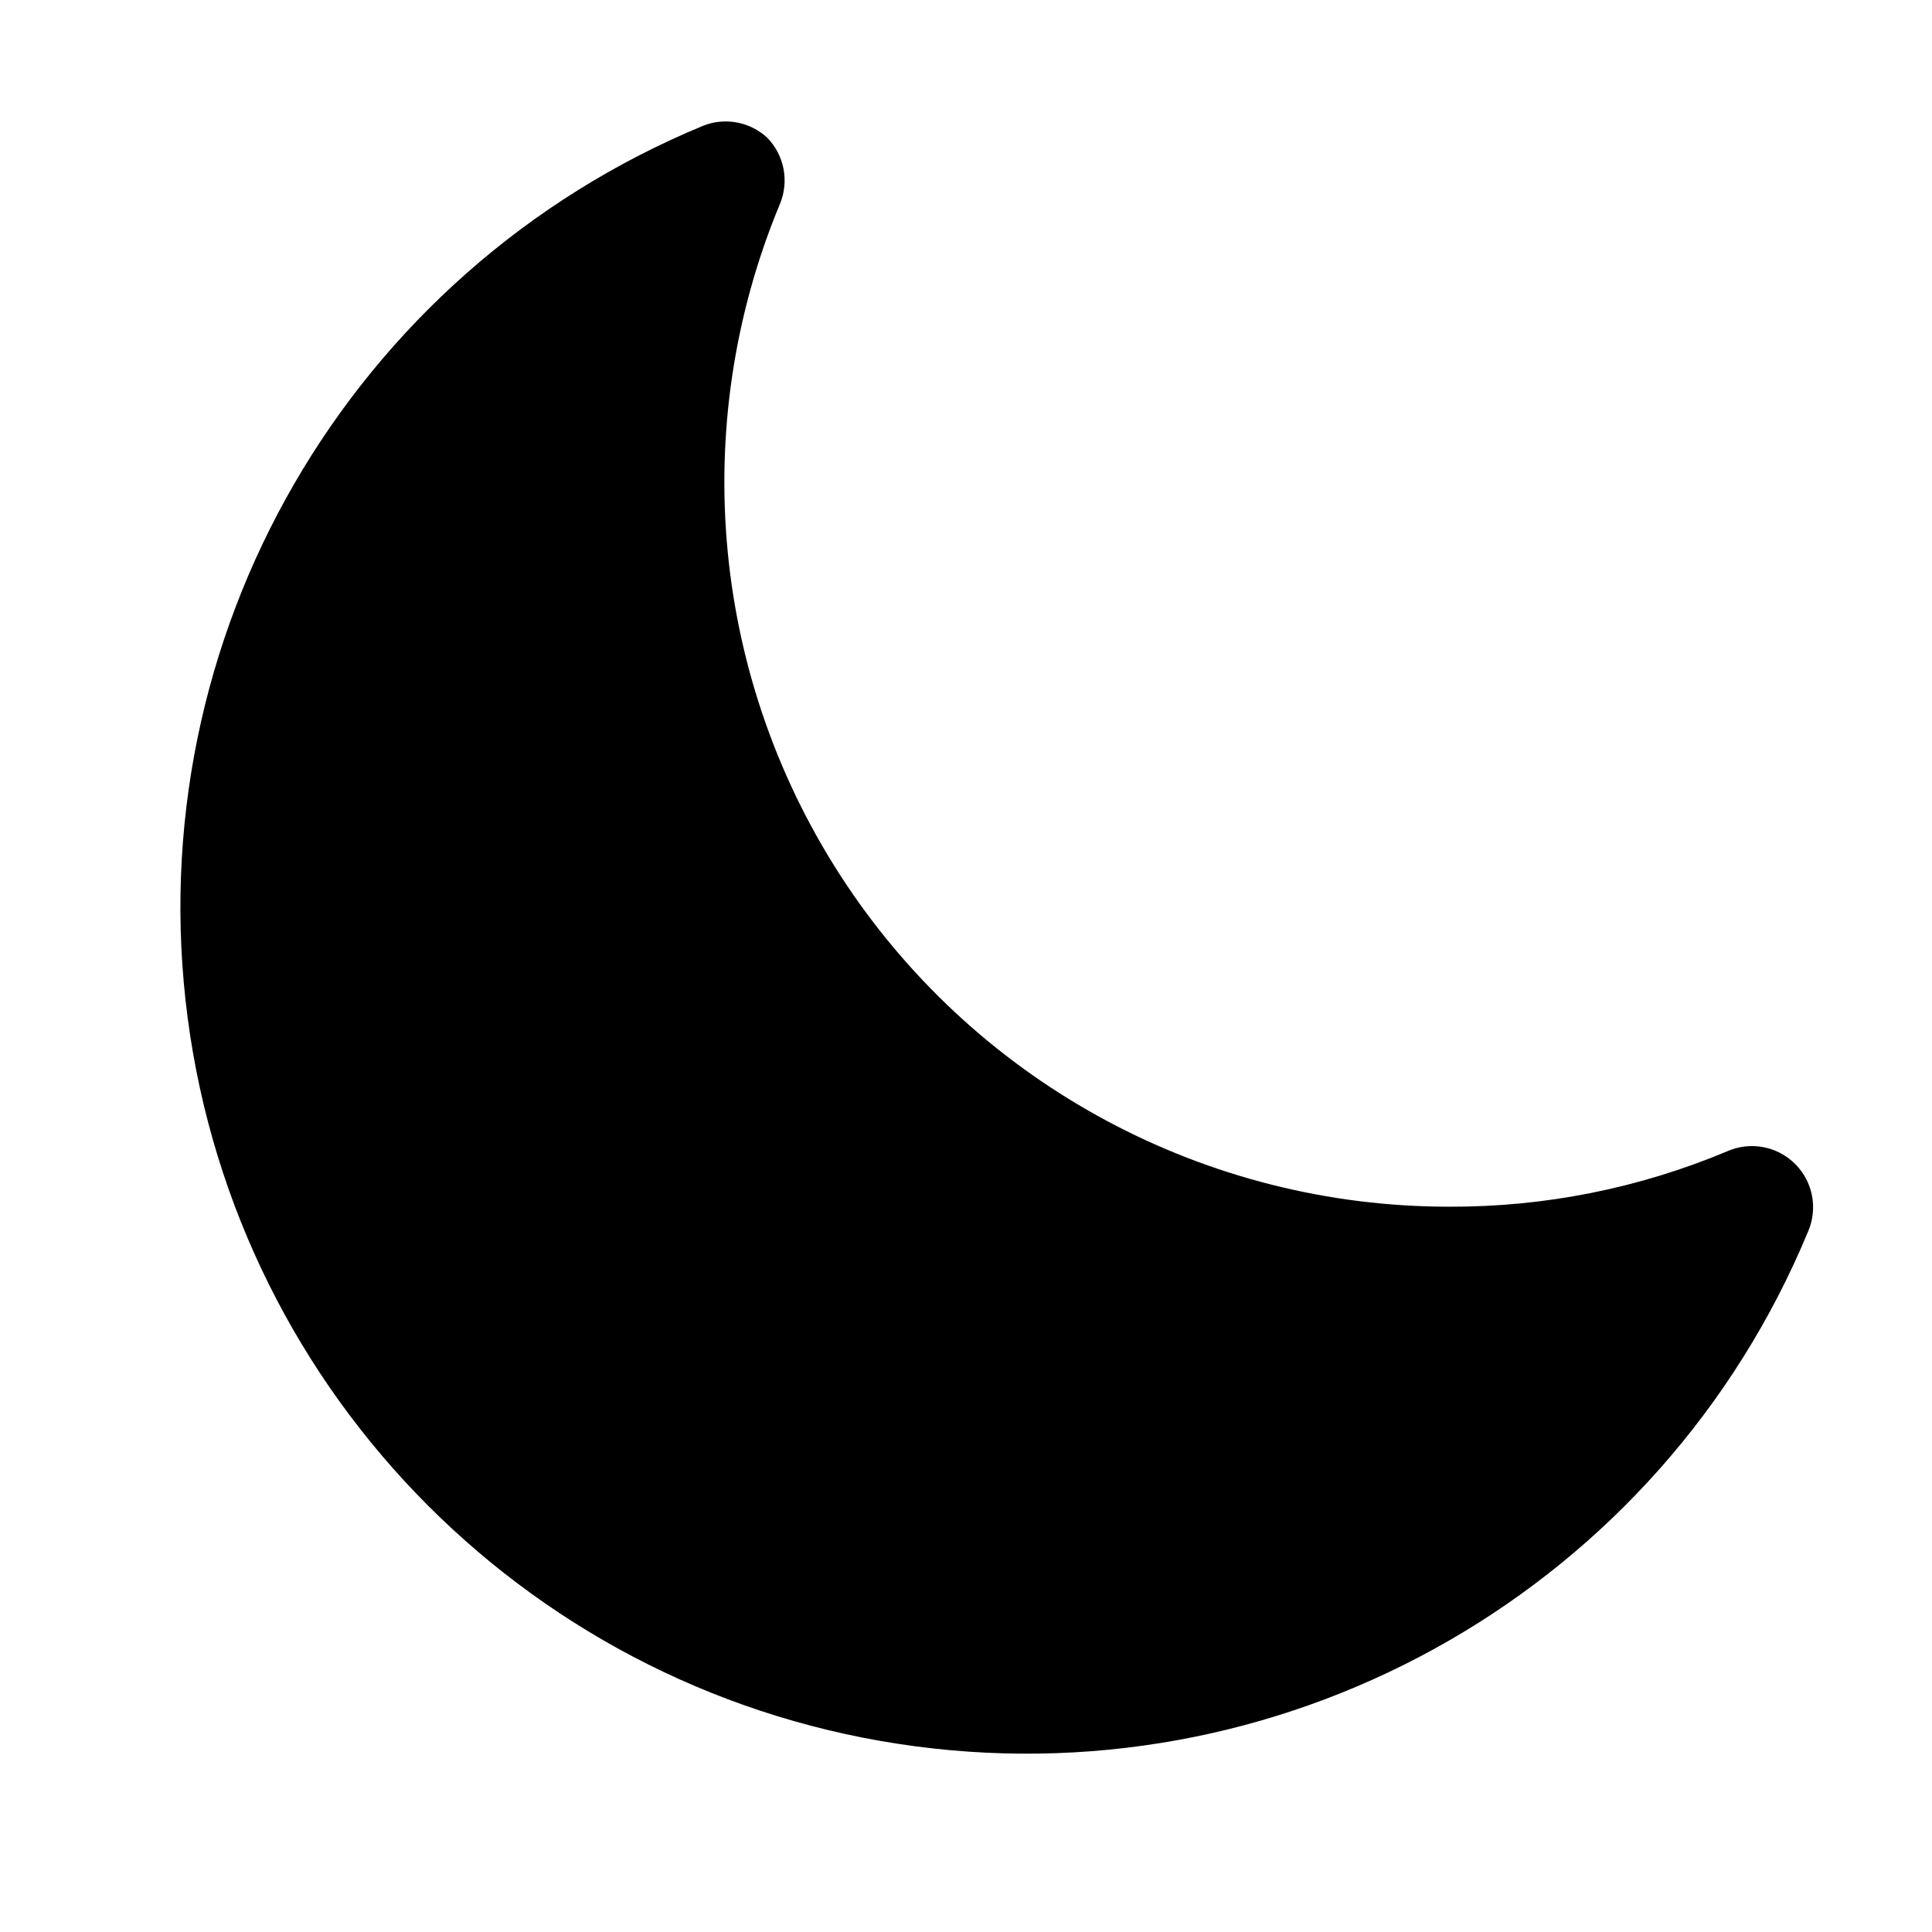
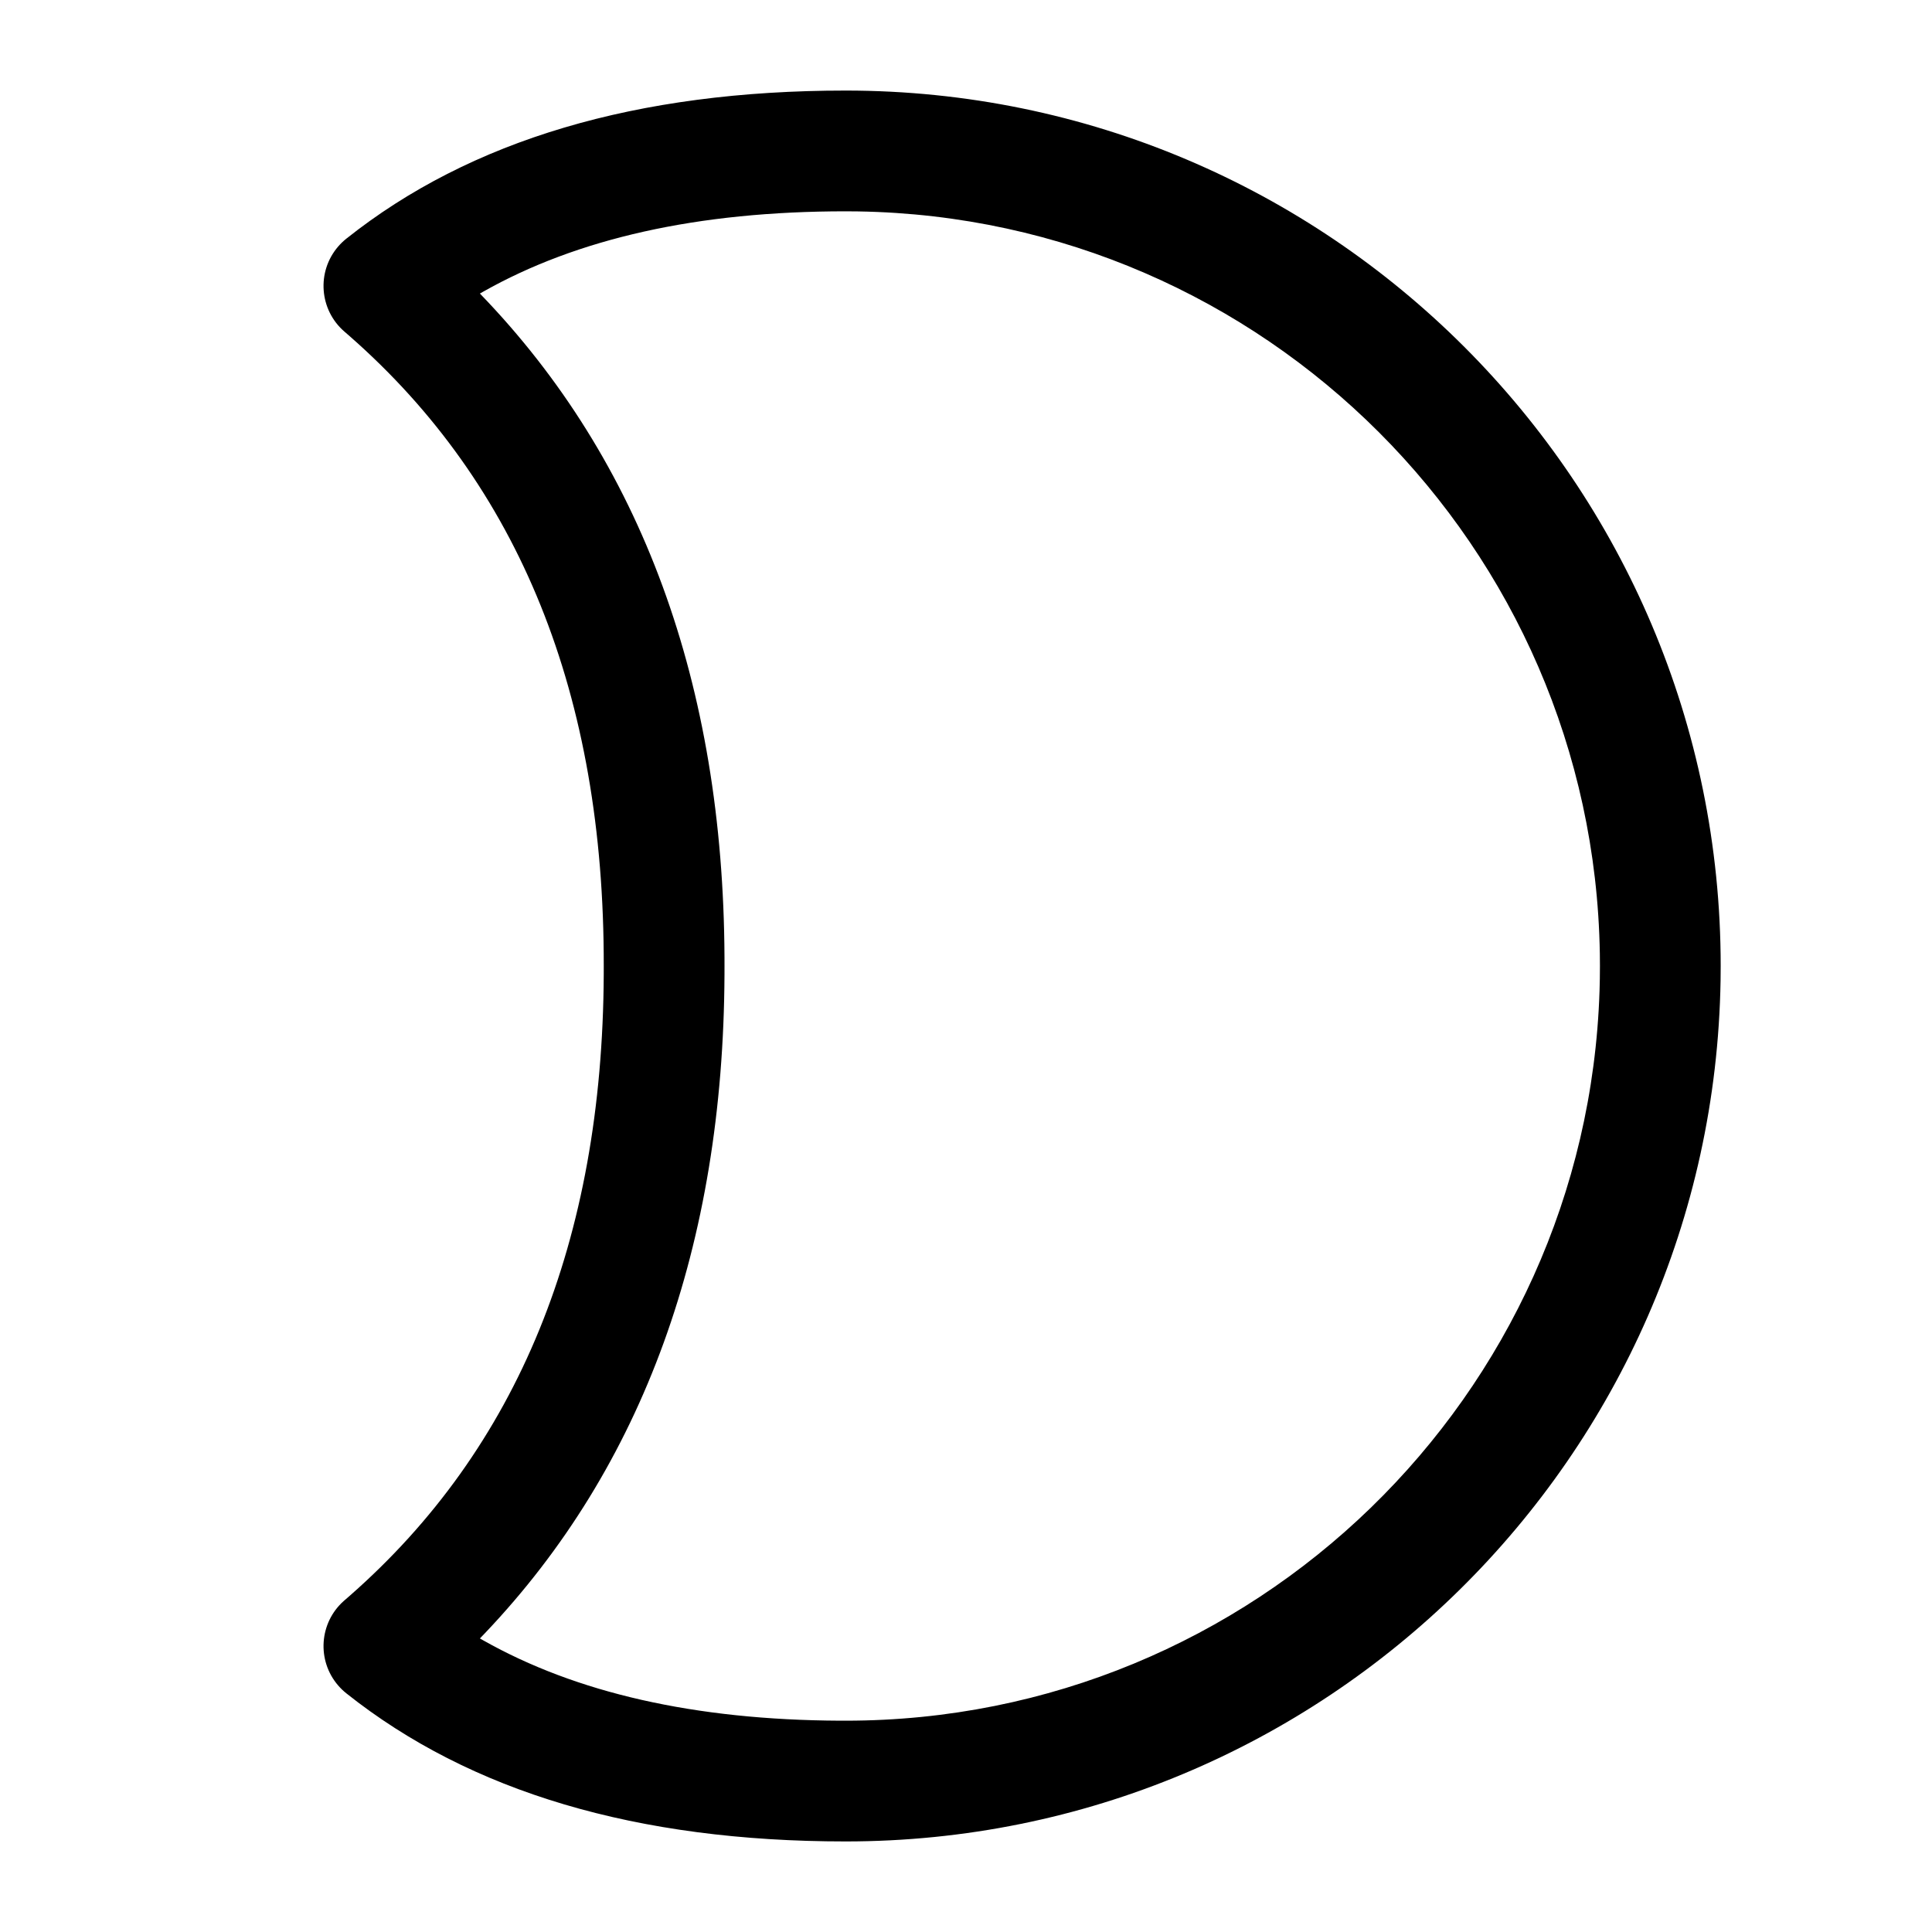
- <svg xmlns="http://www.w3.org/2000/svg" class="icon" width="200px" height="200.00px" viewBox="0 0 1024 1024" version="1.1">
-   <path d="M406.613 72.96a32.427 32.427 0 0 1 6.827 34.987A384 384 0 0 0 768 639.573a376.747 376.747 0 0 0 147.627-29.44 32.427 32.427 0 0 1 42.667 42.667A448.427 448.427 0 1 1 372.907 66.56a32.427 32.427 0 0 1 33.707 6.4z" />
+ <svg xmlns="http://www.w3.org/2000/svg" t="1681314397470" class="icon" viewBox="0 0 1024 1024" version="1.1" p-id="2282" width="200" height="200">
+   <path d="M448.22 48C704.358 48 912 255.74 912 512l-0.062 7.673C907.842 772.394 701.797 976 448.22 976c-110.645 0-198.866-26.169-264.663-78.506a32 32 0 0 1-4.325-4.159c-11.419-13.256-10.058-33.192 2.962-44.78l0.399-0.35 2.742-2.383c89.13-78.201 134.016-188.043 134.66-329.525L320 512c0.253-143.557-44.635-254.831-134.665-333.822l-2.742-2.384c-13.39-11.534-14.895-31.74-3.36-45.13a32 32 0 0 1 4.324-4.158C249.354 74.17 337.575 48 448.22 48z m0 64c-78.634 0-142.266 14.443-192.055 42.56l-1.809 1.03 0.175 0.18c85.695 88.653 128.775 207.05 129.462 351.494l0.007 4.825-0.007 4.499c-0.65 143.074-42.893 260.596-126.9 348.969l-2.737 2.852 1.809 1.031c49.174 27.77 111.852 42.201 189.149 42.56h2.906c216.135 0 392.63-171.775 399.568-386.834l0.154-6.358 0.057-6.946-0.053-6.477C844.452 289.716 670.368 115.55 454.83 112.054l-6.61-0.054z" fill="#000000" p-id="2283" />
</svg>
